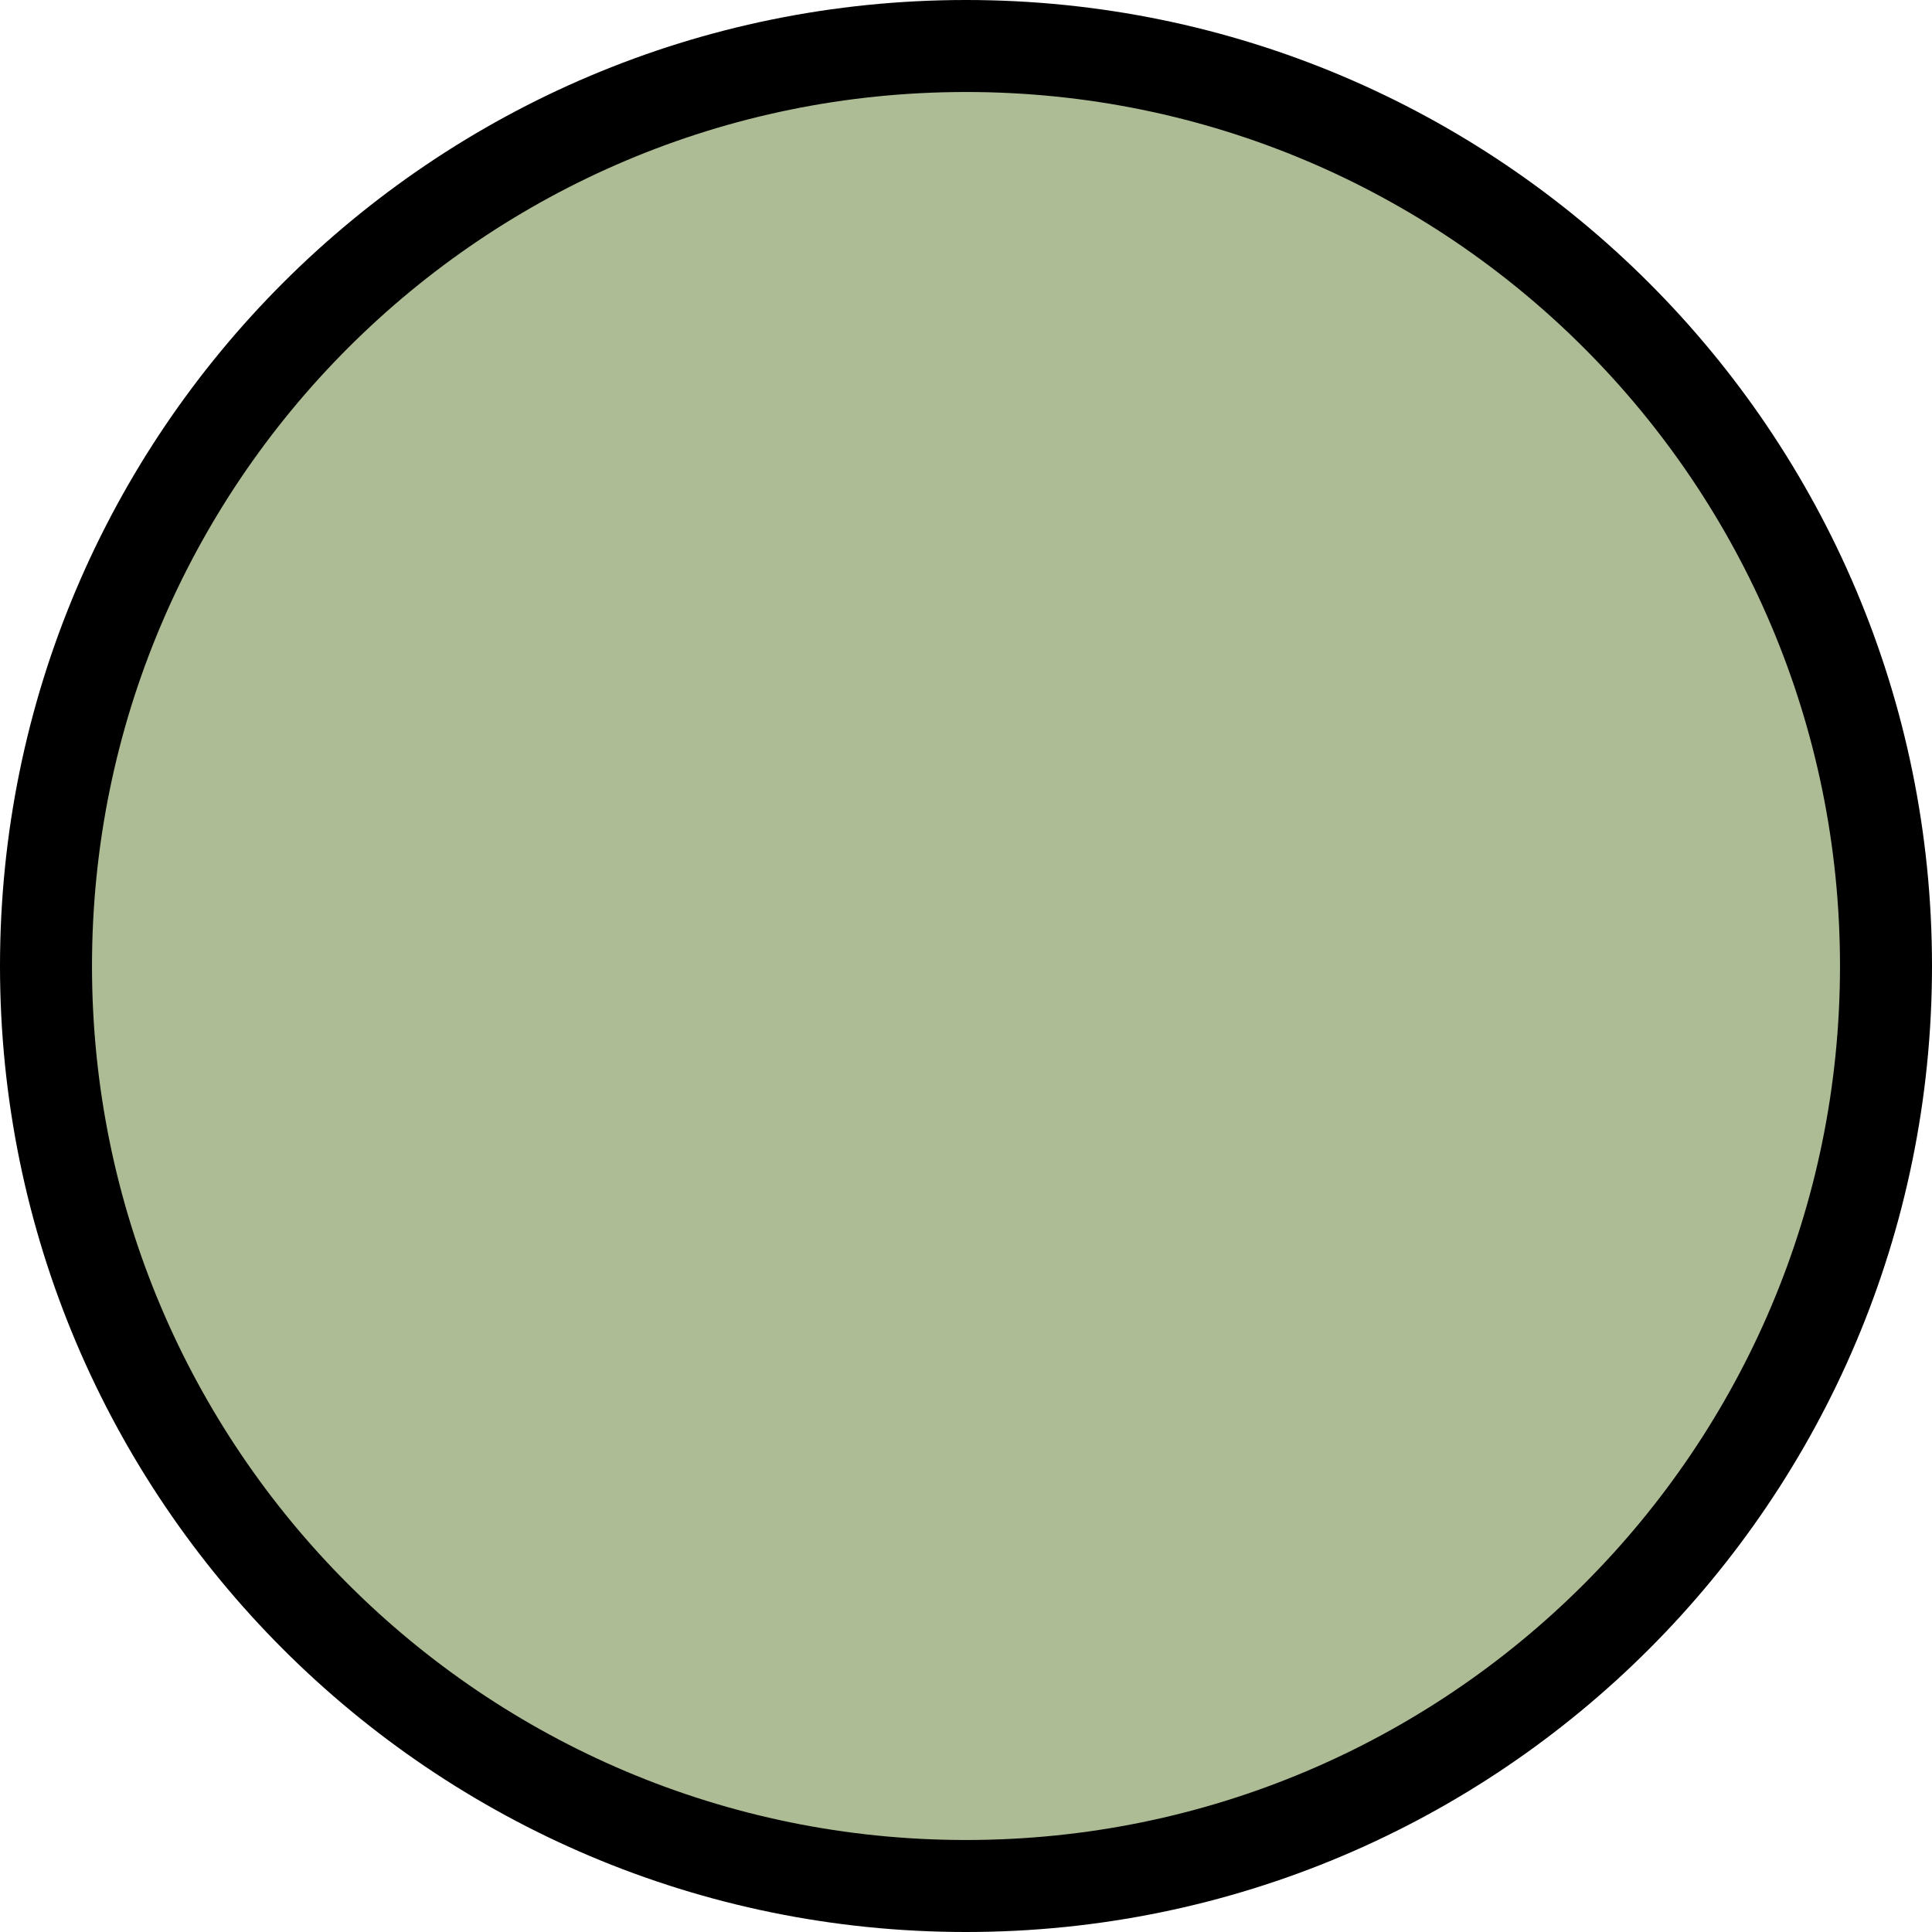
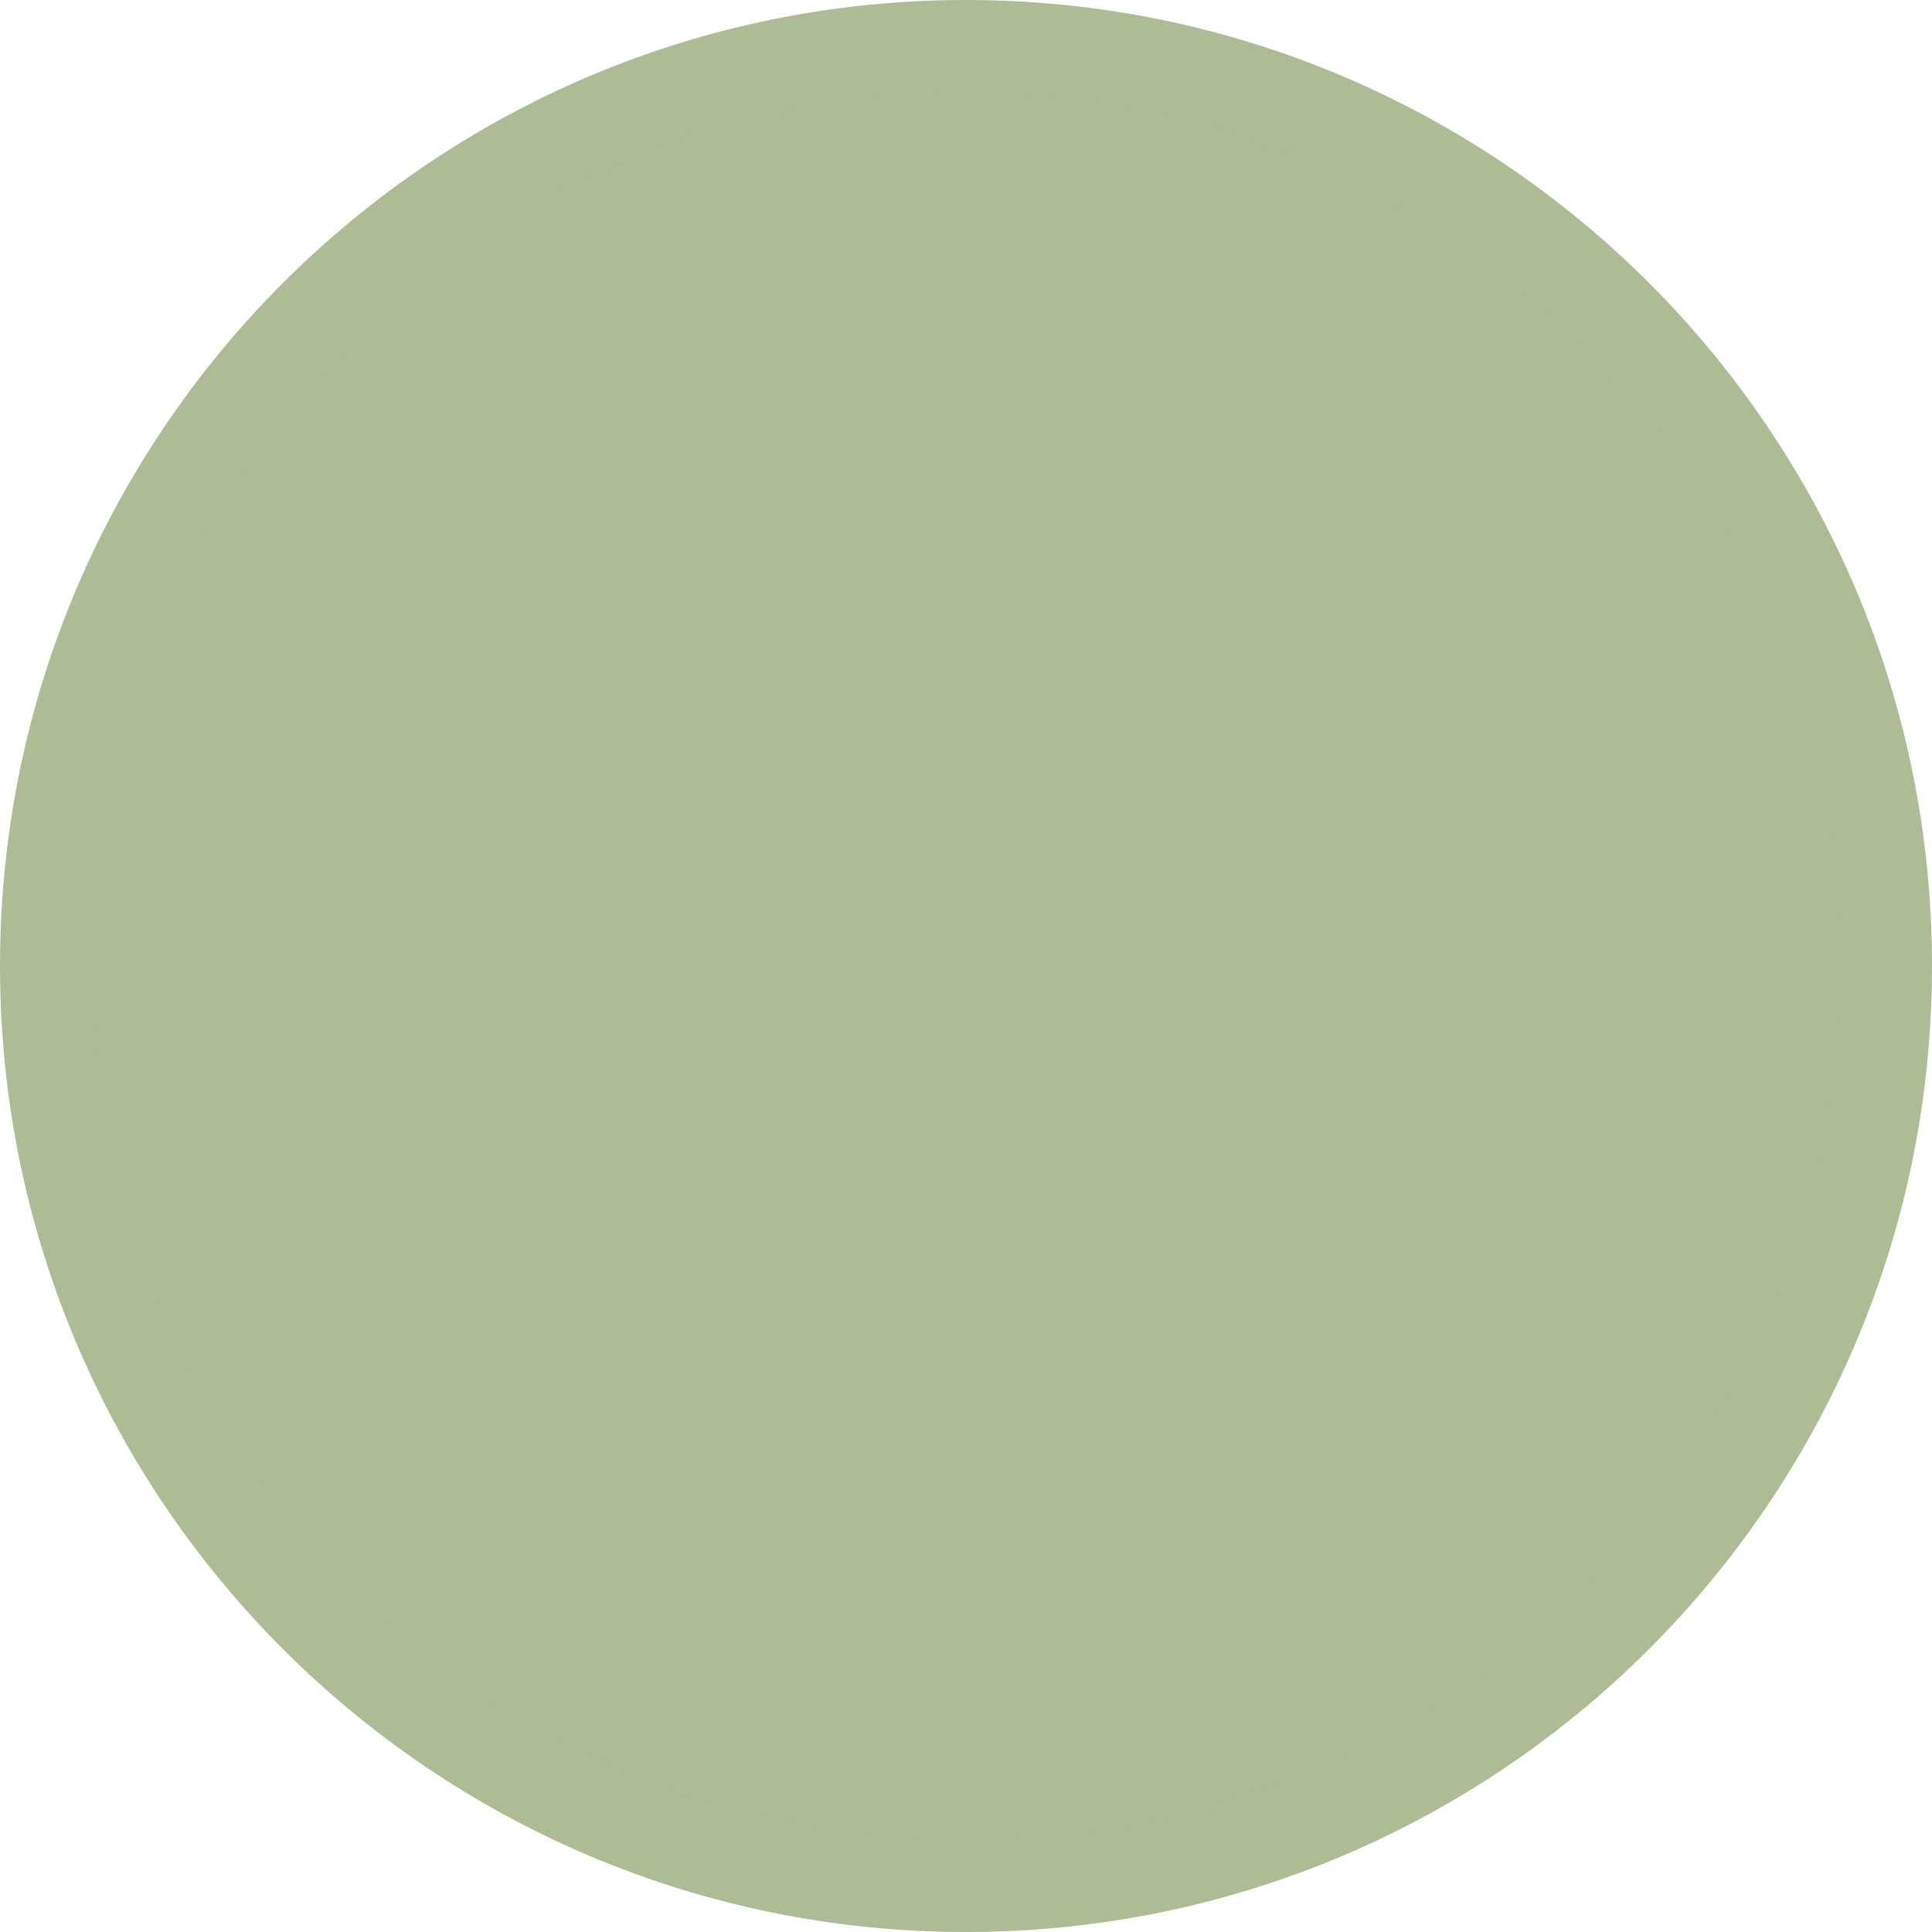
- <svg xmlns="http://www.w3.org/2000/svg" style="background-color: rgb(255, 255, 255);" version="1.1" width="21px" height="21px" viewBox="-0.5 -0.5 21 21" content="&lt;mxfile host=&quot;www.draw.io&quot; modified=&quot;2019-10-10T11:04:06.468Z&quot; agent=&quot;Mozilla/5.0 (X11; Ubuntu; Linux x86_64; rv:66.0) Gecko/20100101 Firefox/66.0&quot; version=&quot;12.1.0&quot; etag=&quot;sY2SBc5lbXyxQCEi-bkr&quot; type=&quot;google&quot; pages=&quot;1&quot;&gt;&lt;diagram id=&quot;wXPxPJJxR-vTBvQWwL94&quot;&gt;jZJNb4MwDIZ/DXcgU7Vey7r1shOHnTNiSKRQo+AO2K+faRI+VFXaKfHjj8SvnYiiHT+c7PQnKrBJnqoxEW9Jnmd5+srHTCZPDsfUg8YZFYJWUJpfCDCG3YyCfhdIiJZMt4cVXq9Q0Y5J53DYh9Vo9692soEHUFbSPtIvo0gHekjT1XEB02haOg6eVsboAHotFQ4bJM6JKBwi+Vs7FmBn9aIwPu/9iXf5mYMr/Sch9wk/0t5Cc+FfNMVuOYGFZeM0aENQdrKaPQPPlpmm1rKV8VX2nVe7NiNw/VNtrC3QorsXElJ9V8cX5uFNcATj039nixq8R4AtkJs4JCZkcRnCDom4Q8M6kSiy3swiMhl2oFlKryrxJQgVzXUgd99mr8X5Dw==&lt;/diagram&gt;&lt;/mxfile&gt;">
+ <svg xmlns="http://www.w3.org/2000/svg" style="background-color: rgb(255, 255, 255);" version="1.1" width="21px" height="21px" viewBox="-0.5 -0.5 21 21" content="&lt;mxfile host=&quot;www.draw.io&quot; modified=&quot;2019-10-10T14:24:58.121Z&quot; agent=&quot;Mozilla/5.0 (X11; Ubuntu; Linux x86_64; rv:66.0) Gecko/20100101 Firefox/66.0&quot; version=&quot;12.1.0&quot; etag=&quot;k2kl2MfhEGwQaNmmChKm&quot; type=&quot;google&quot; pages=&quot;1&quot;&gt;&lt;diagram id=&quot;i4mC3Hrlkh96waG2cffS&quot;&gt;jZJNb4MwDIZ/DXcgU7UeV9ptl5162DkjhkQLGAV30P36uSThQ1WlnUie1zbxayeiaMY3Jzv9gQpskqdqTMQxyfMsT5/5cyNXT3b71IPaGRWCFnA2vxBgDLsYBf0mkBAtmW4LS2xbKGnDpHM4bMMqtNu/drKGO3Aupb2nn0aRDnSXpovwDqbWNHcclEbG6AB6LRUOKyROiSgcIvlTMxZgb+5FY3ze6wN1fpmDlv6TkPuEH2kvobnwLrrGbjmBjeXLYdCG4NzJ8qYMPFtmmhrLt4yPsu+825UZgesfKmNtgRbdVEhI9VXun5j35PAbVsrL8VBMSngNOILxYUfZ7BNvGGAD5K4cEhOyuCZhu0TcrmGZVbRfr6YUmQzbUc+lF//4ECyM12VUk7baeHH6Aw==&lt;/diagram&gt;&lt;/mxfile&gt;">
  <defs />
  <g>
-     <ellipse cx="10" cy="10" rx="10" ry="10" fill="#adbc94" stroke="#000000" pointer-events="none" />
+     <ellipse cx="10" cy="10" rx="10" ry="10" fill="#adbc94" stroke="#adbc94" pointer-events="none" />
  </g>
</svg>
